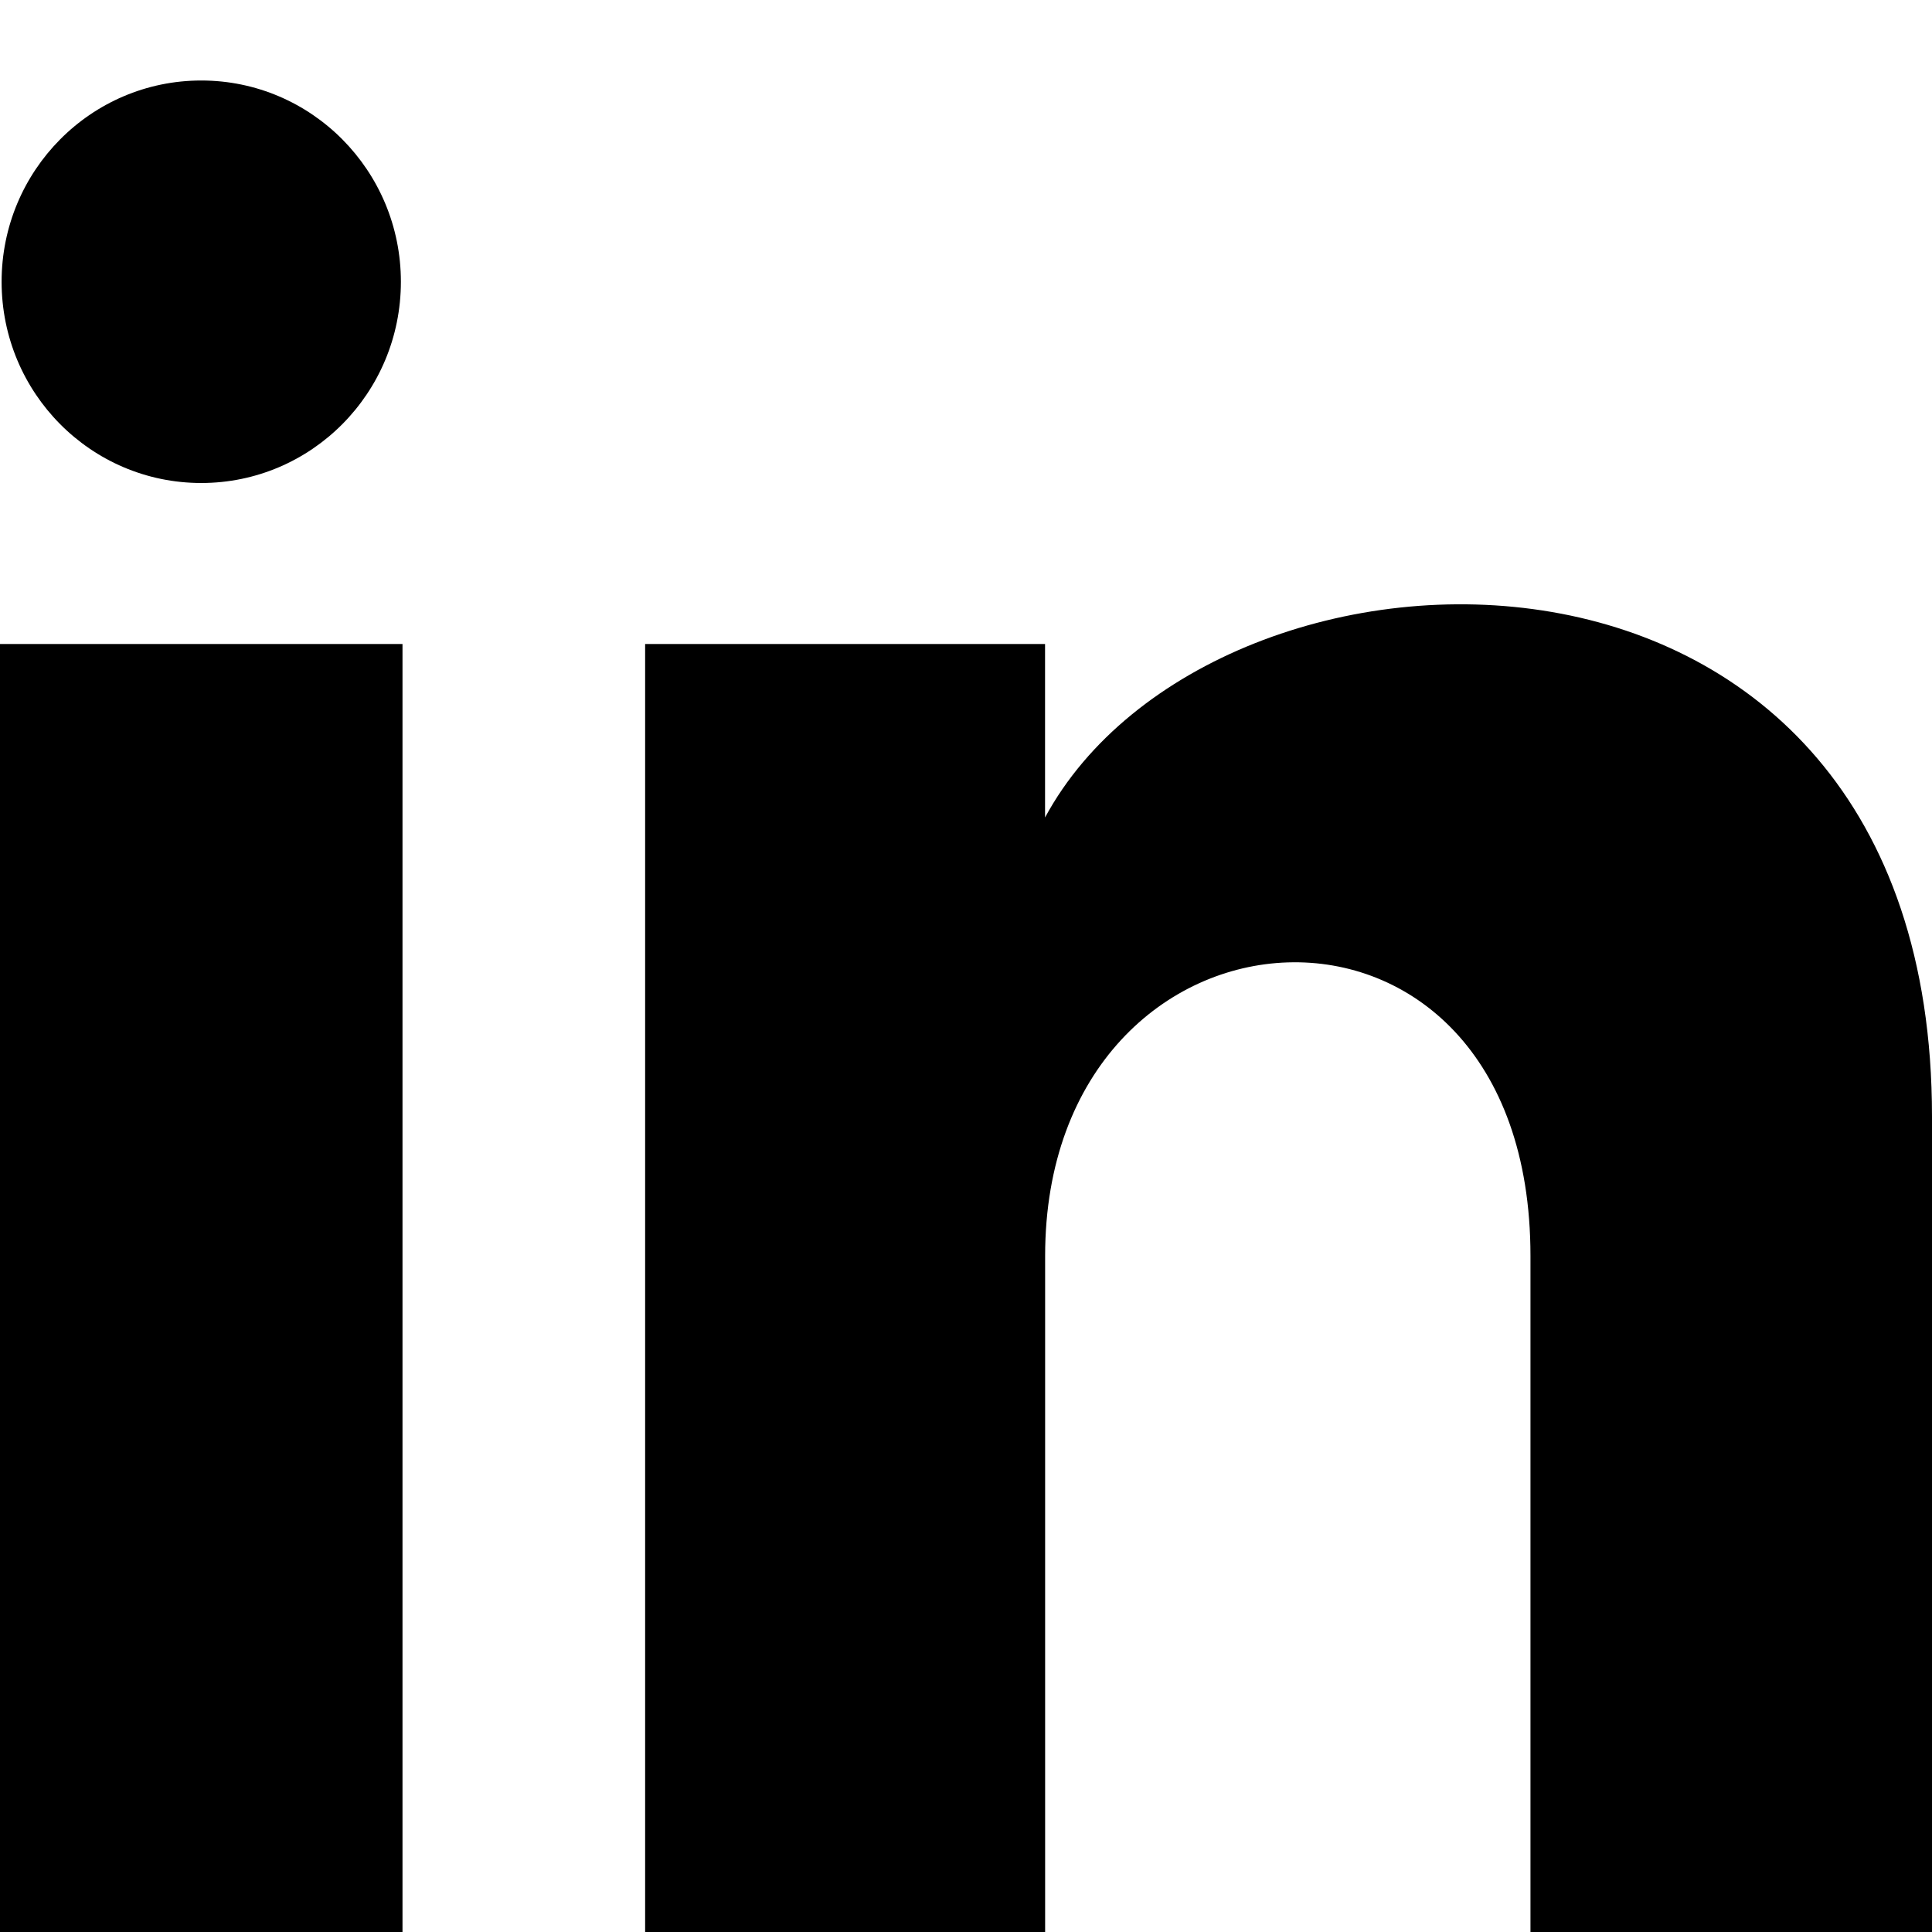
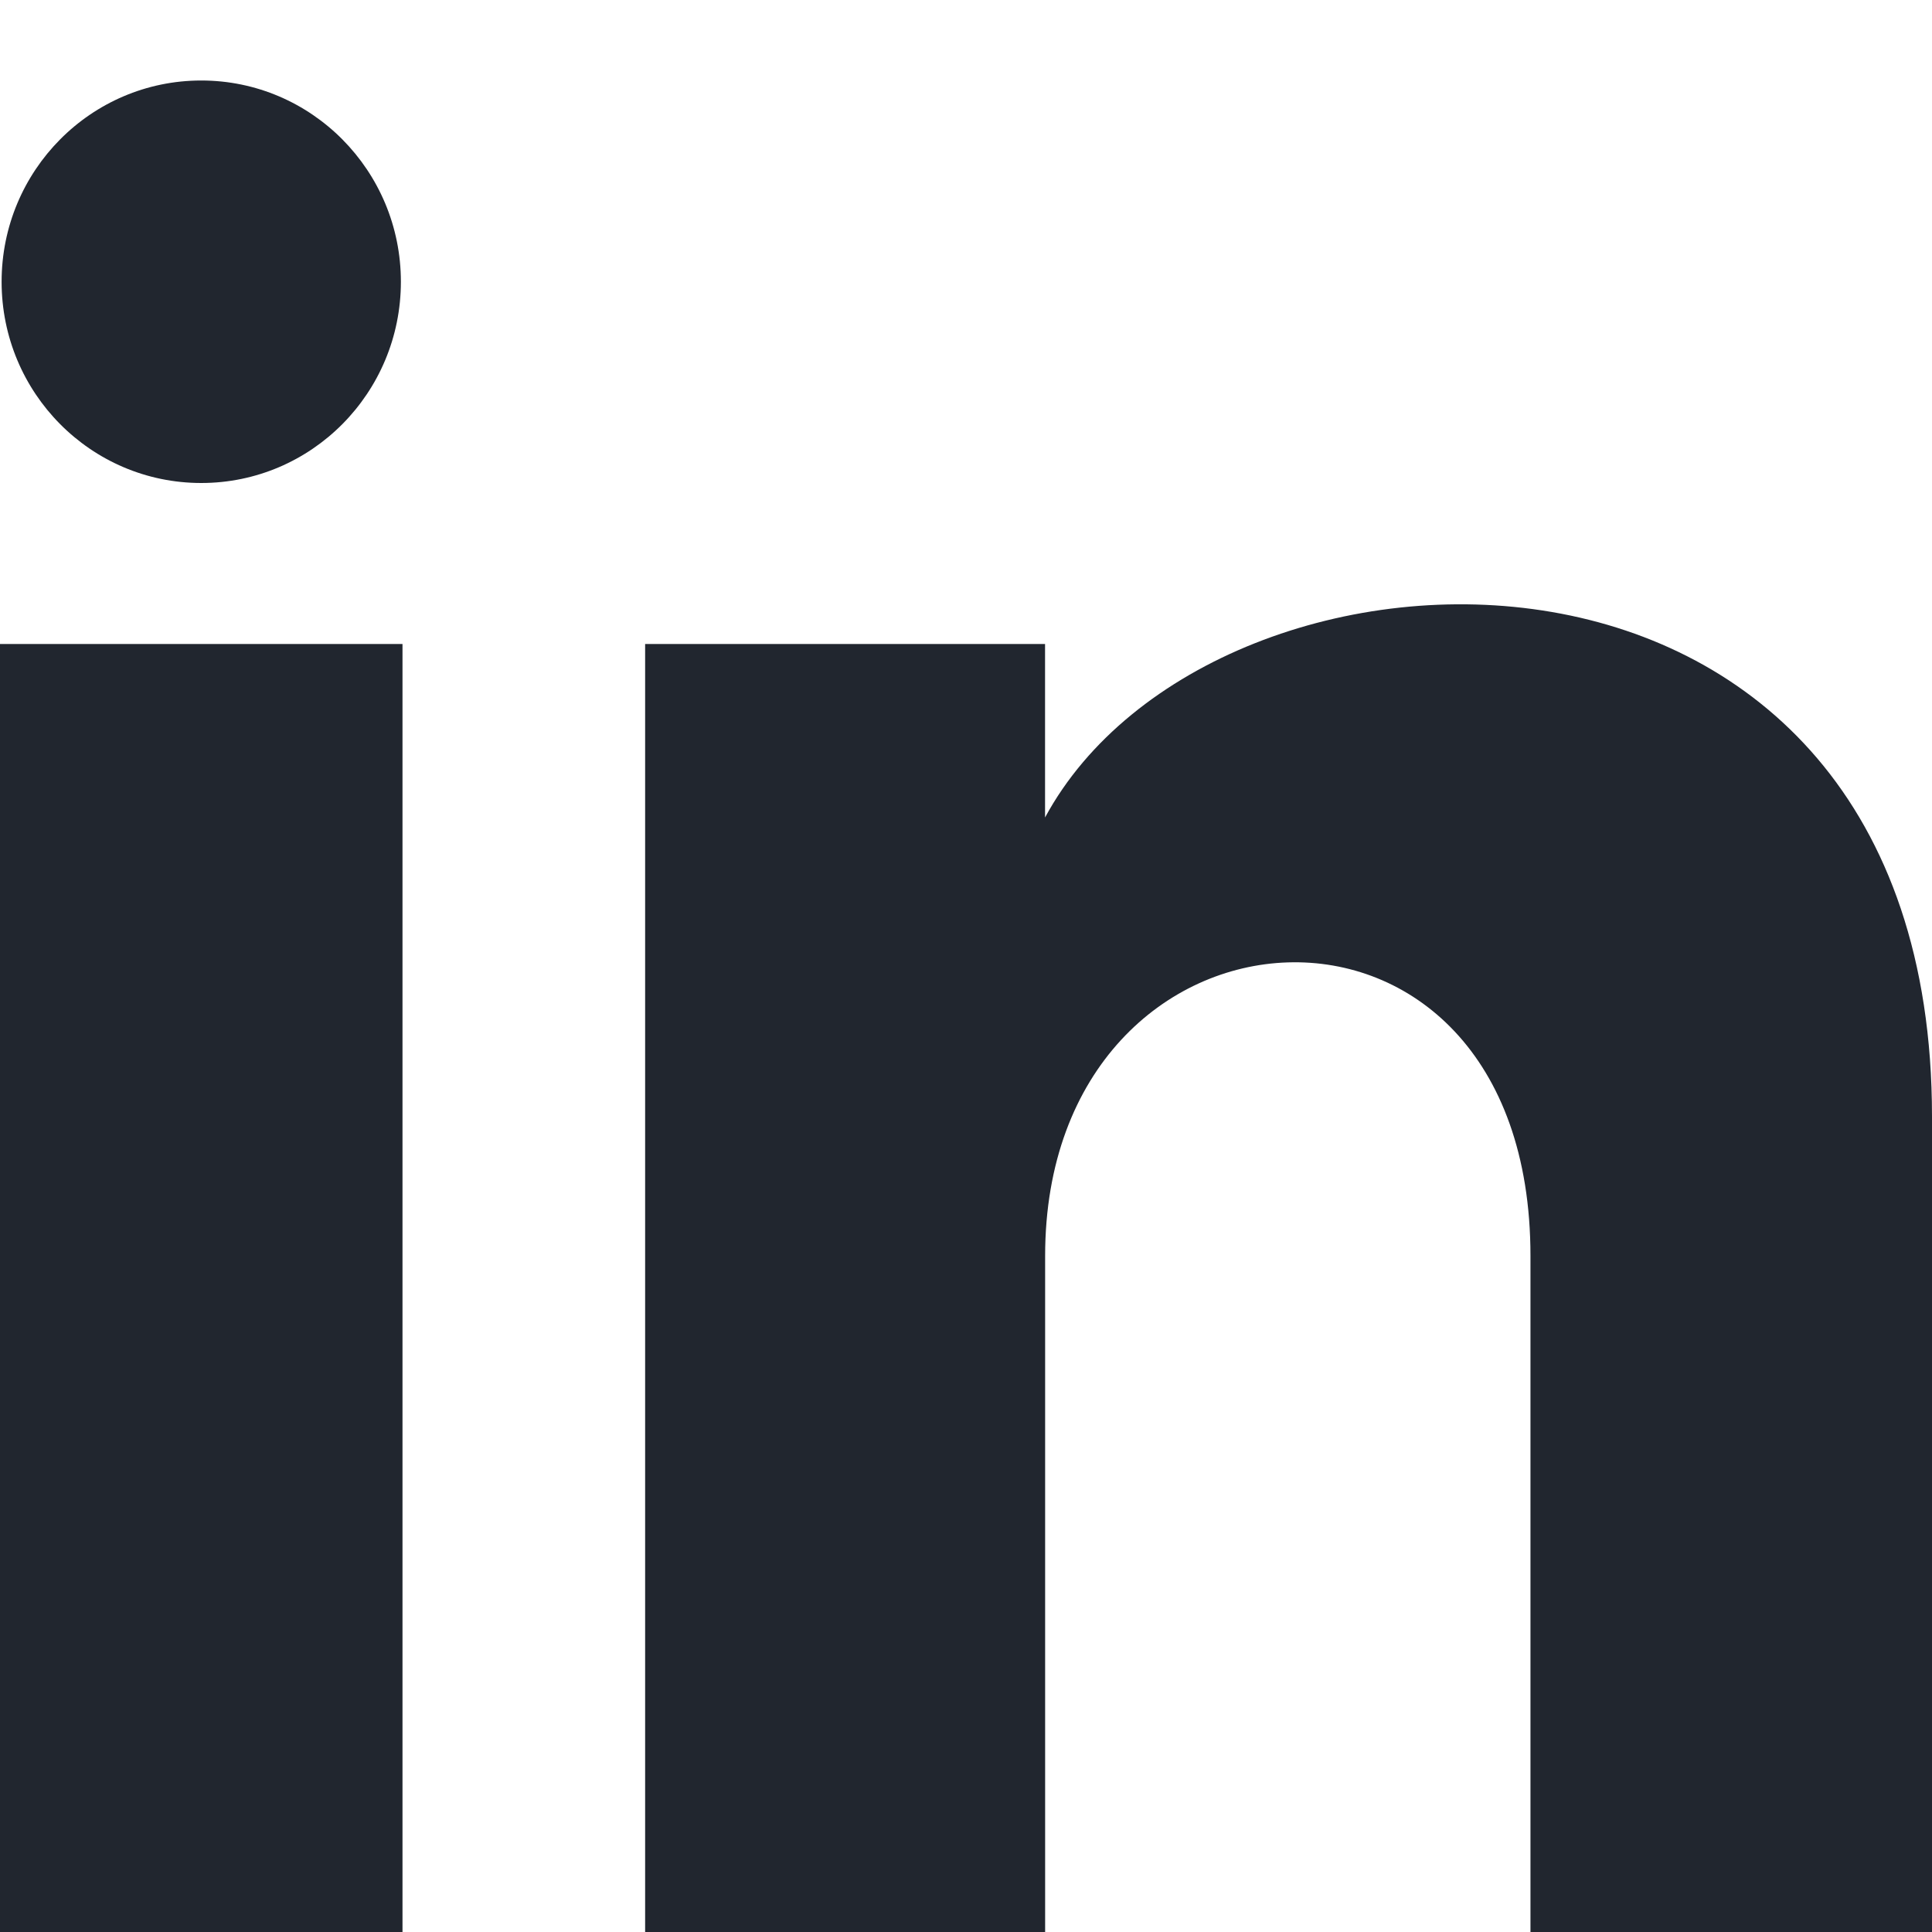
- <svg xmlns="http://www.w3.org/2000/svg" viewBox="0 0 24 24">
+ <svg xmlns="http://www.w3.org/2000/svg" fill="#21262f" viewBox="0 0 24 24">
  <path d="M4.98 3.5c0 1.381-1.11 2.5-2.48 2.5s-2.48-1.119-2.48-2.5c0-1.38 1.11-2.5 2.48-2.5s2.48 1.12 2.48 2.5zm.02 4.5h-5v16h5v-16zm7.982 0h-4.968v16h4.969v-8.399c0-4.67 6.029-5.052 6.029 0v8.399h4.988v-10.131c0-7.88-8.922-7.593-11.018-3.714v-2.155z" />
</svg>
